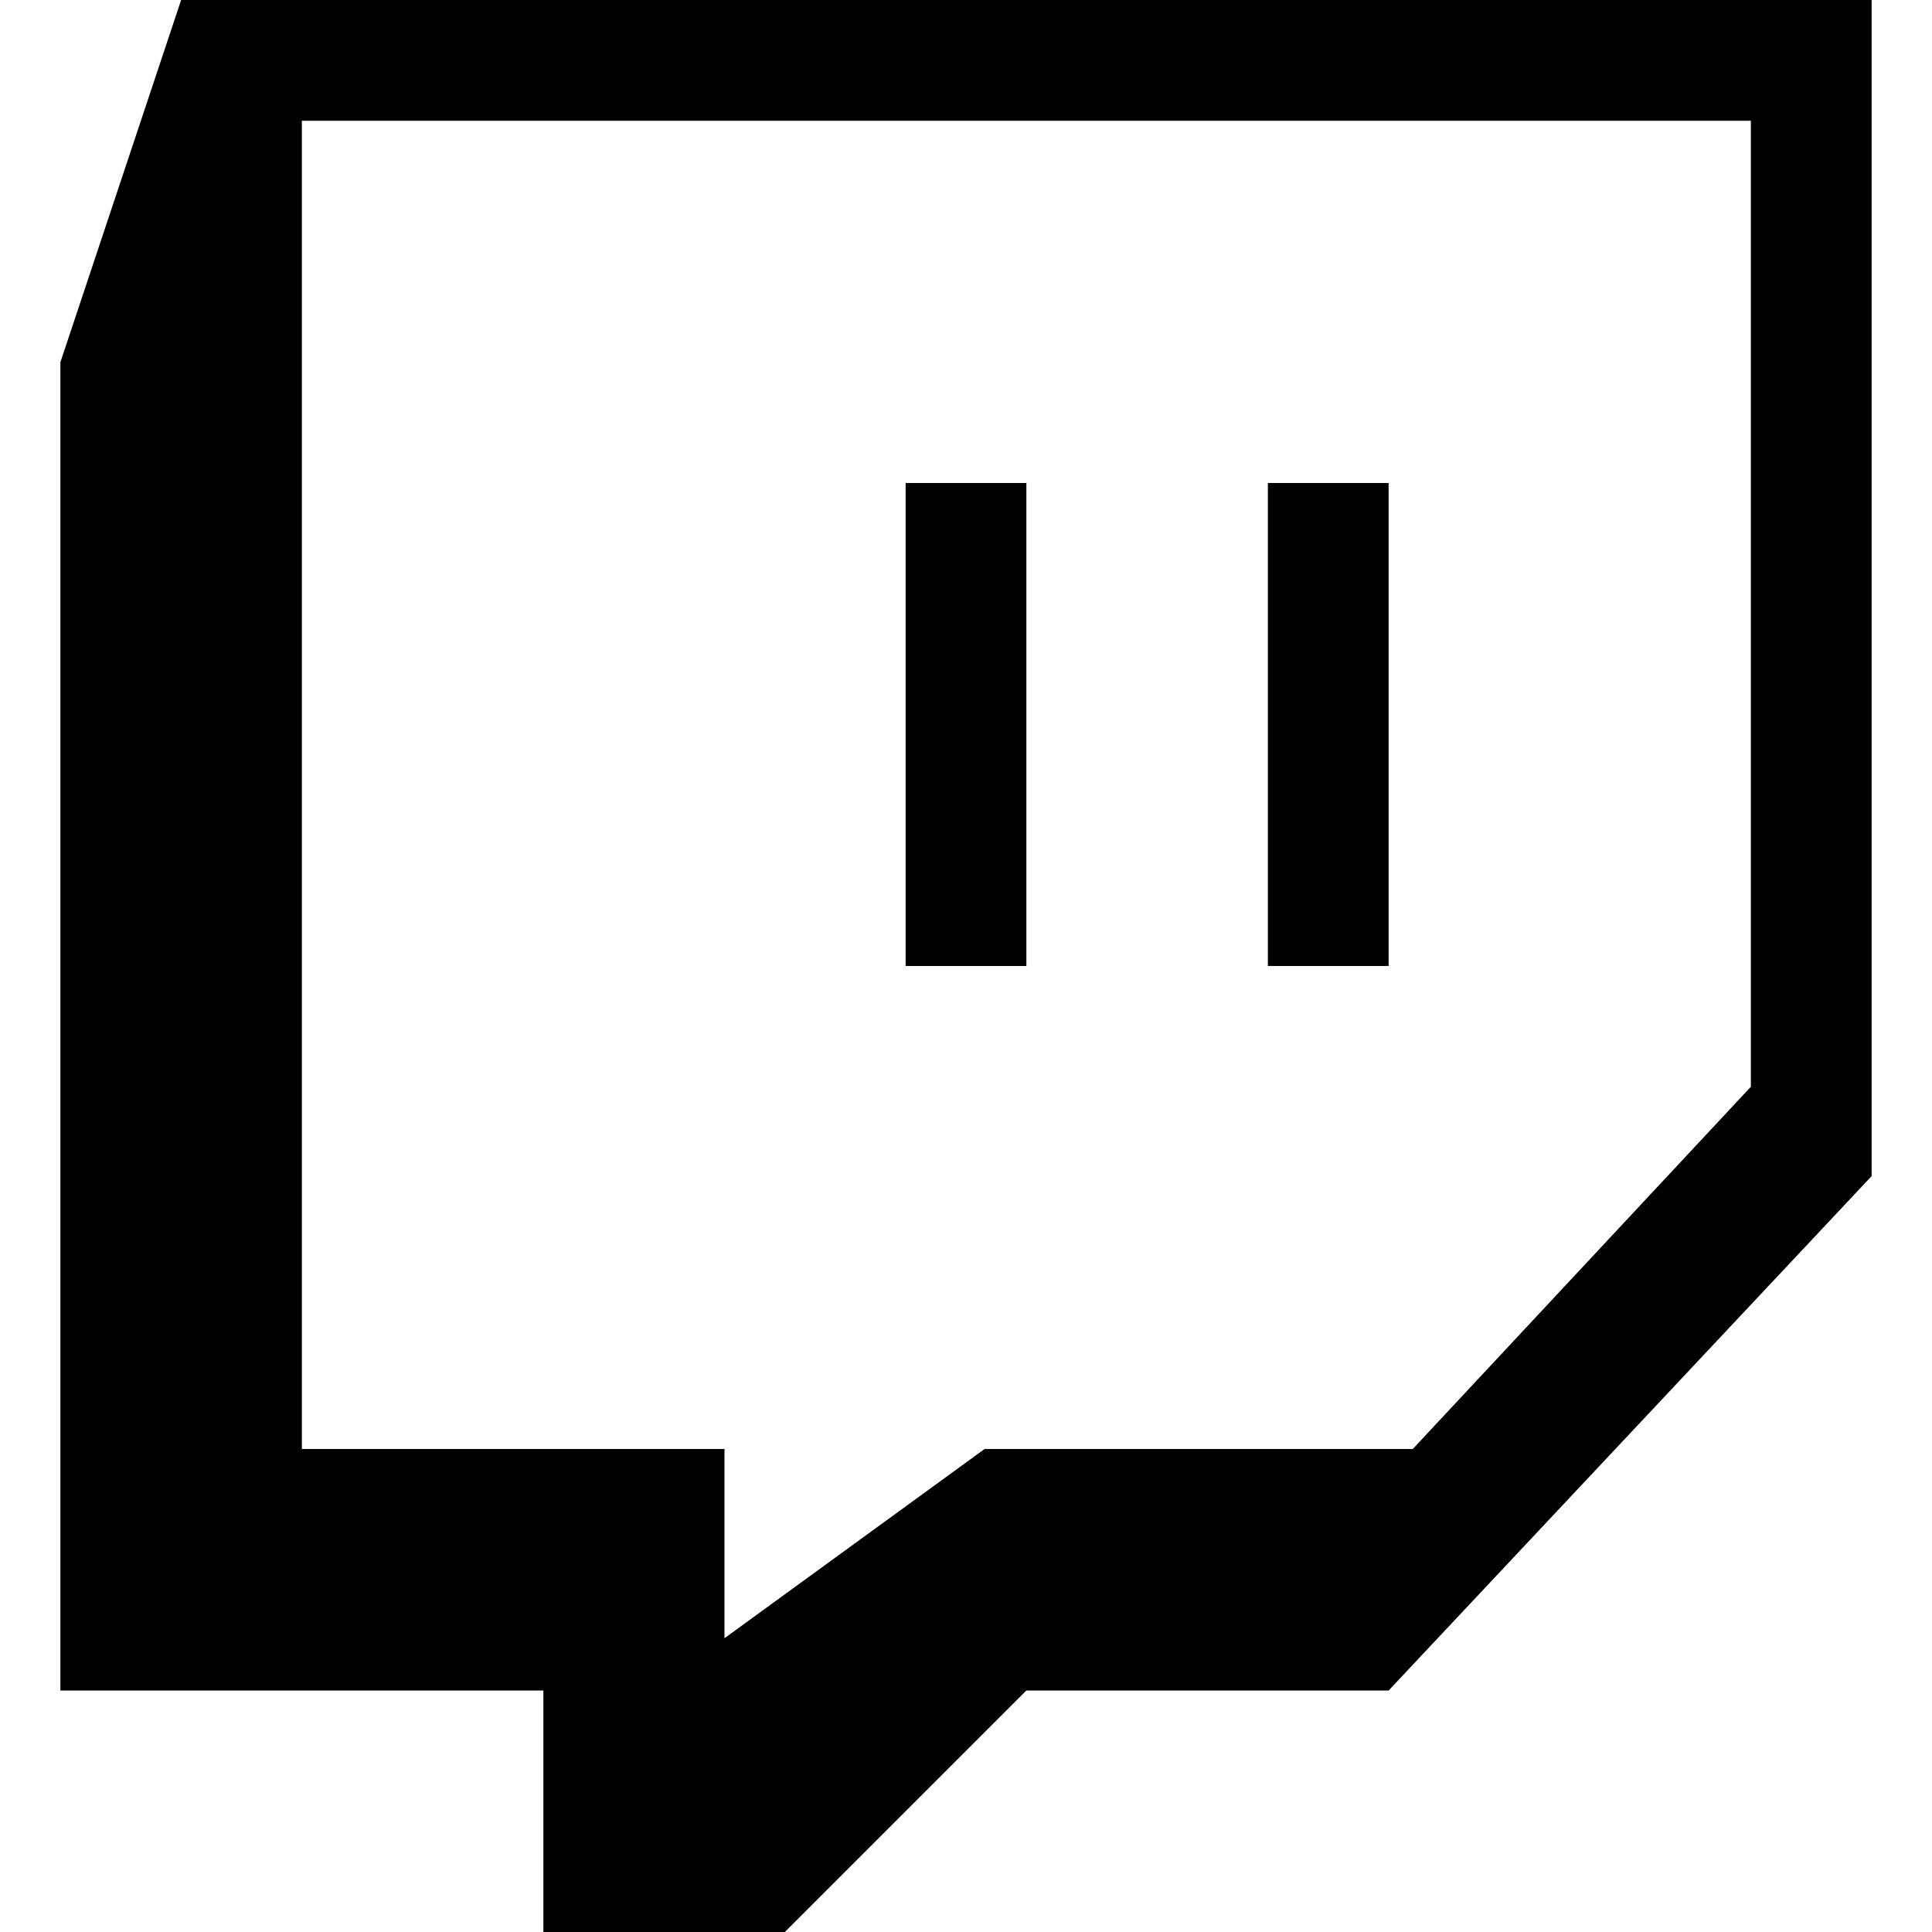
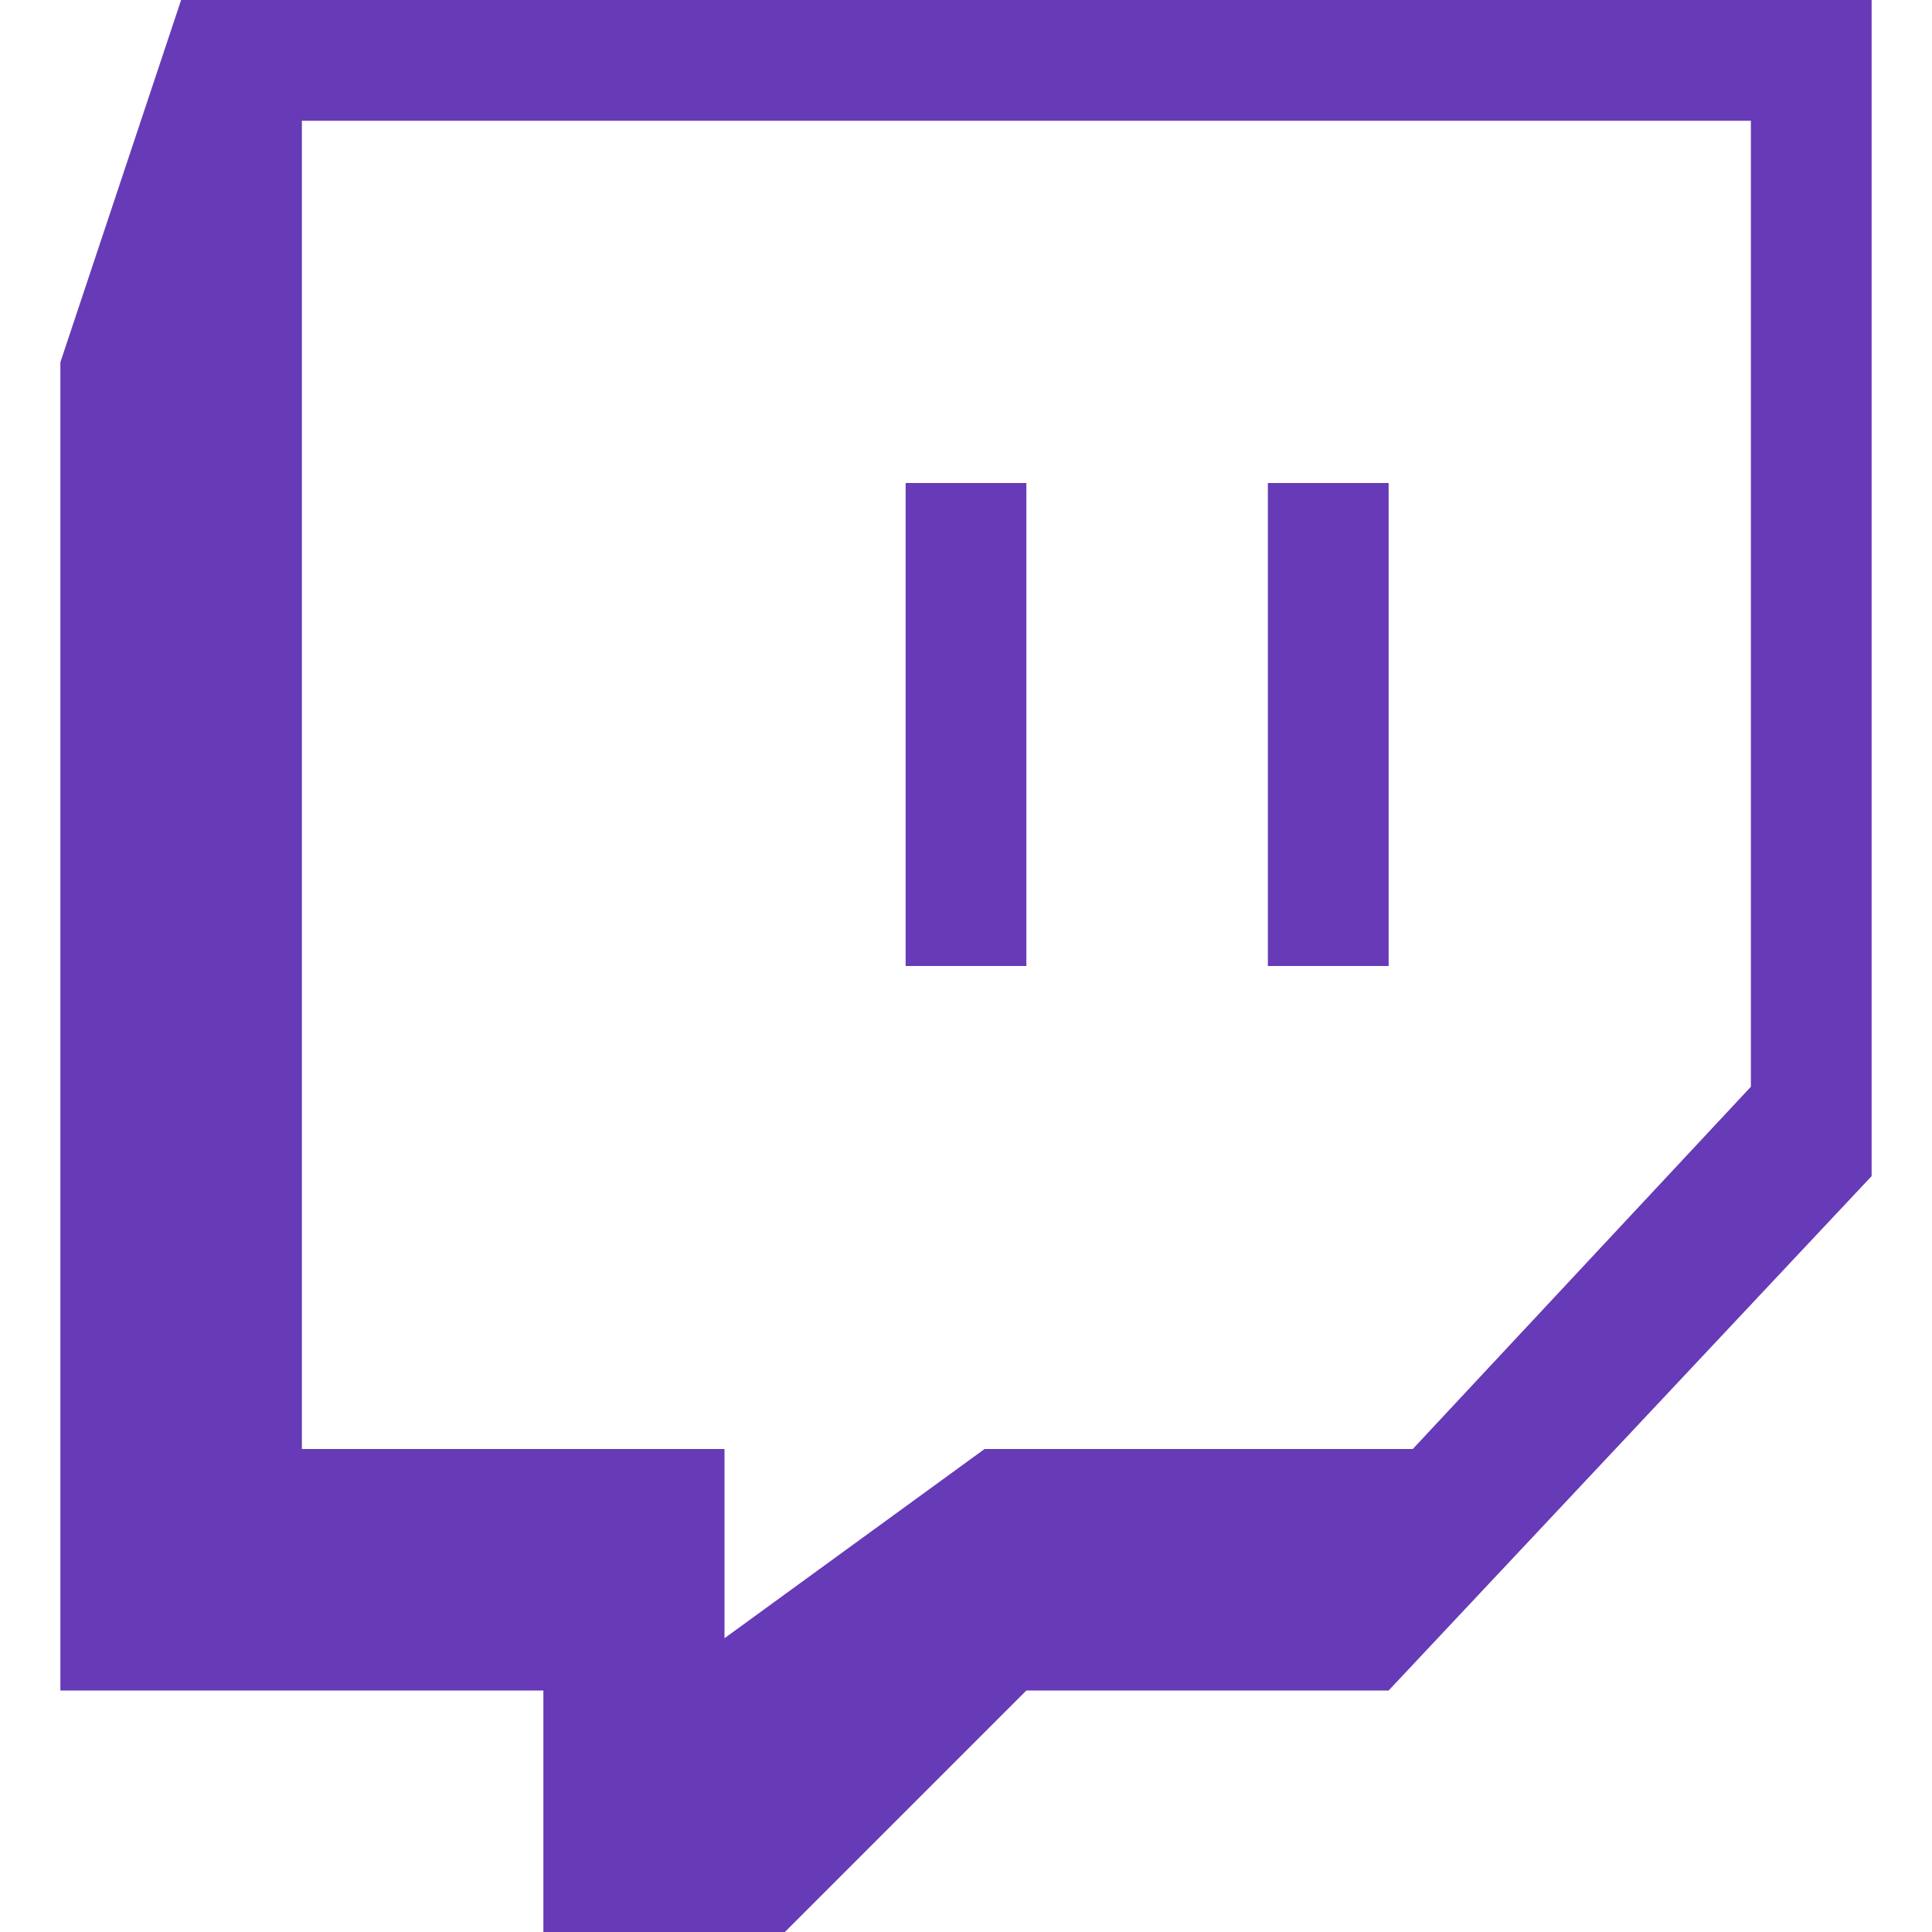
<svg xmlns="http://www.w3.org/2000/svg" version="1.1" id="Capa_1" x="0px" y="0px" viewBox="0 0 512 512" style="enable-background:new 0 0 512 512;" xml:space="preserve">
  <g>
-     <g>
-       <path d="M48,0L16,96v352h128v64h64l64-64h96l128-136.32V0H48z M464,288l-89.6,96H260.928L192,434.144V384H80V32h384V288z" />
-     </g>
-   </g>
-   <g>
-     <g>
-       <rect x="240" y="128" width="32" height="128" />
-     </g>
-   </g>
-   <g>
-     <g>
-       <rect x="336" y="128" width="32" height="128" />
-     </g>
+     <path style="fill:#673AB7;" d="M48,0L16,96v352h128v64h64l64-64h96l128-136.32V0H48z M464,288l-89.6,96H260.928L192,434.144V384H80   V32h384V288z" />
+     <rect x="240" y="128" style="fill:#673AB7;" width="32" height="128" />
+     <rect x="336" y="128" style="fill:#673AB7;" width="32" height="128" />
  </g>
  <g>
</g>
  <g>
</g>
  <g>
</g>
  <g>
</g>
  <g>
</g>
  <g>
</g>
  <g>
</g>
  <g>
</g>
  <g>
</g>
  <g>
</g>
  <g>
</g>
  <g>
</g>
  <g>
</g>
  <g>
</g>
  <g>
</g>
</svg>
